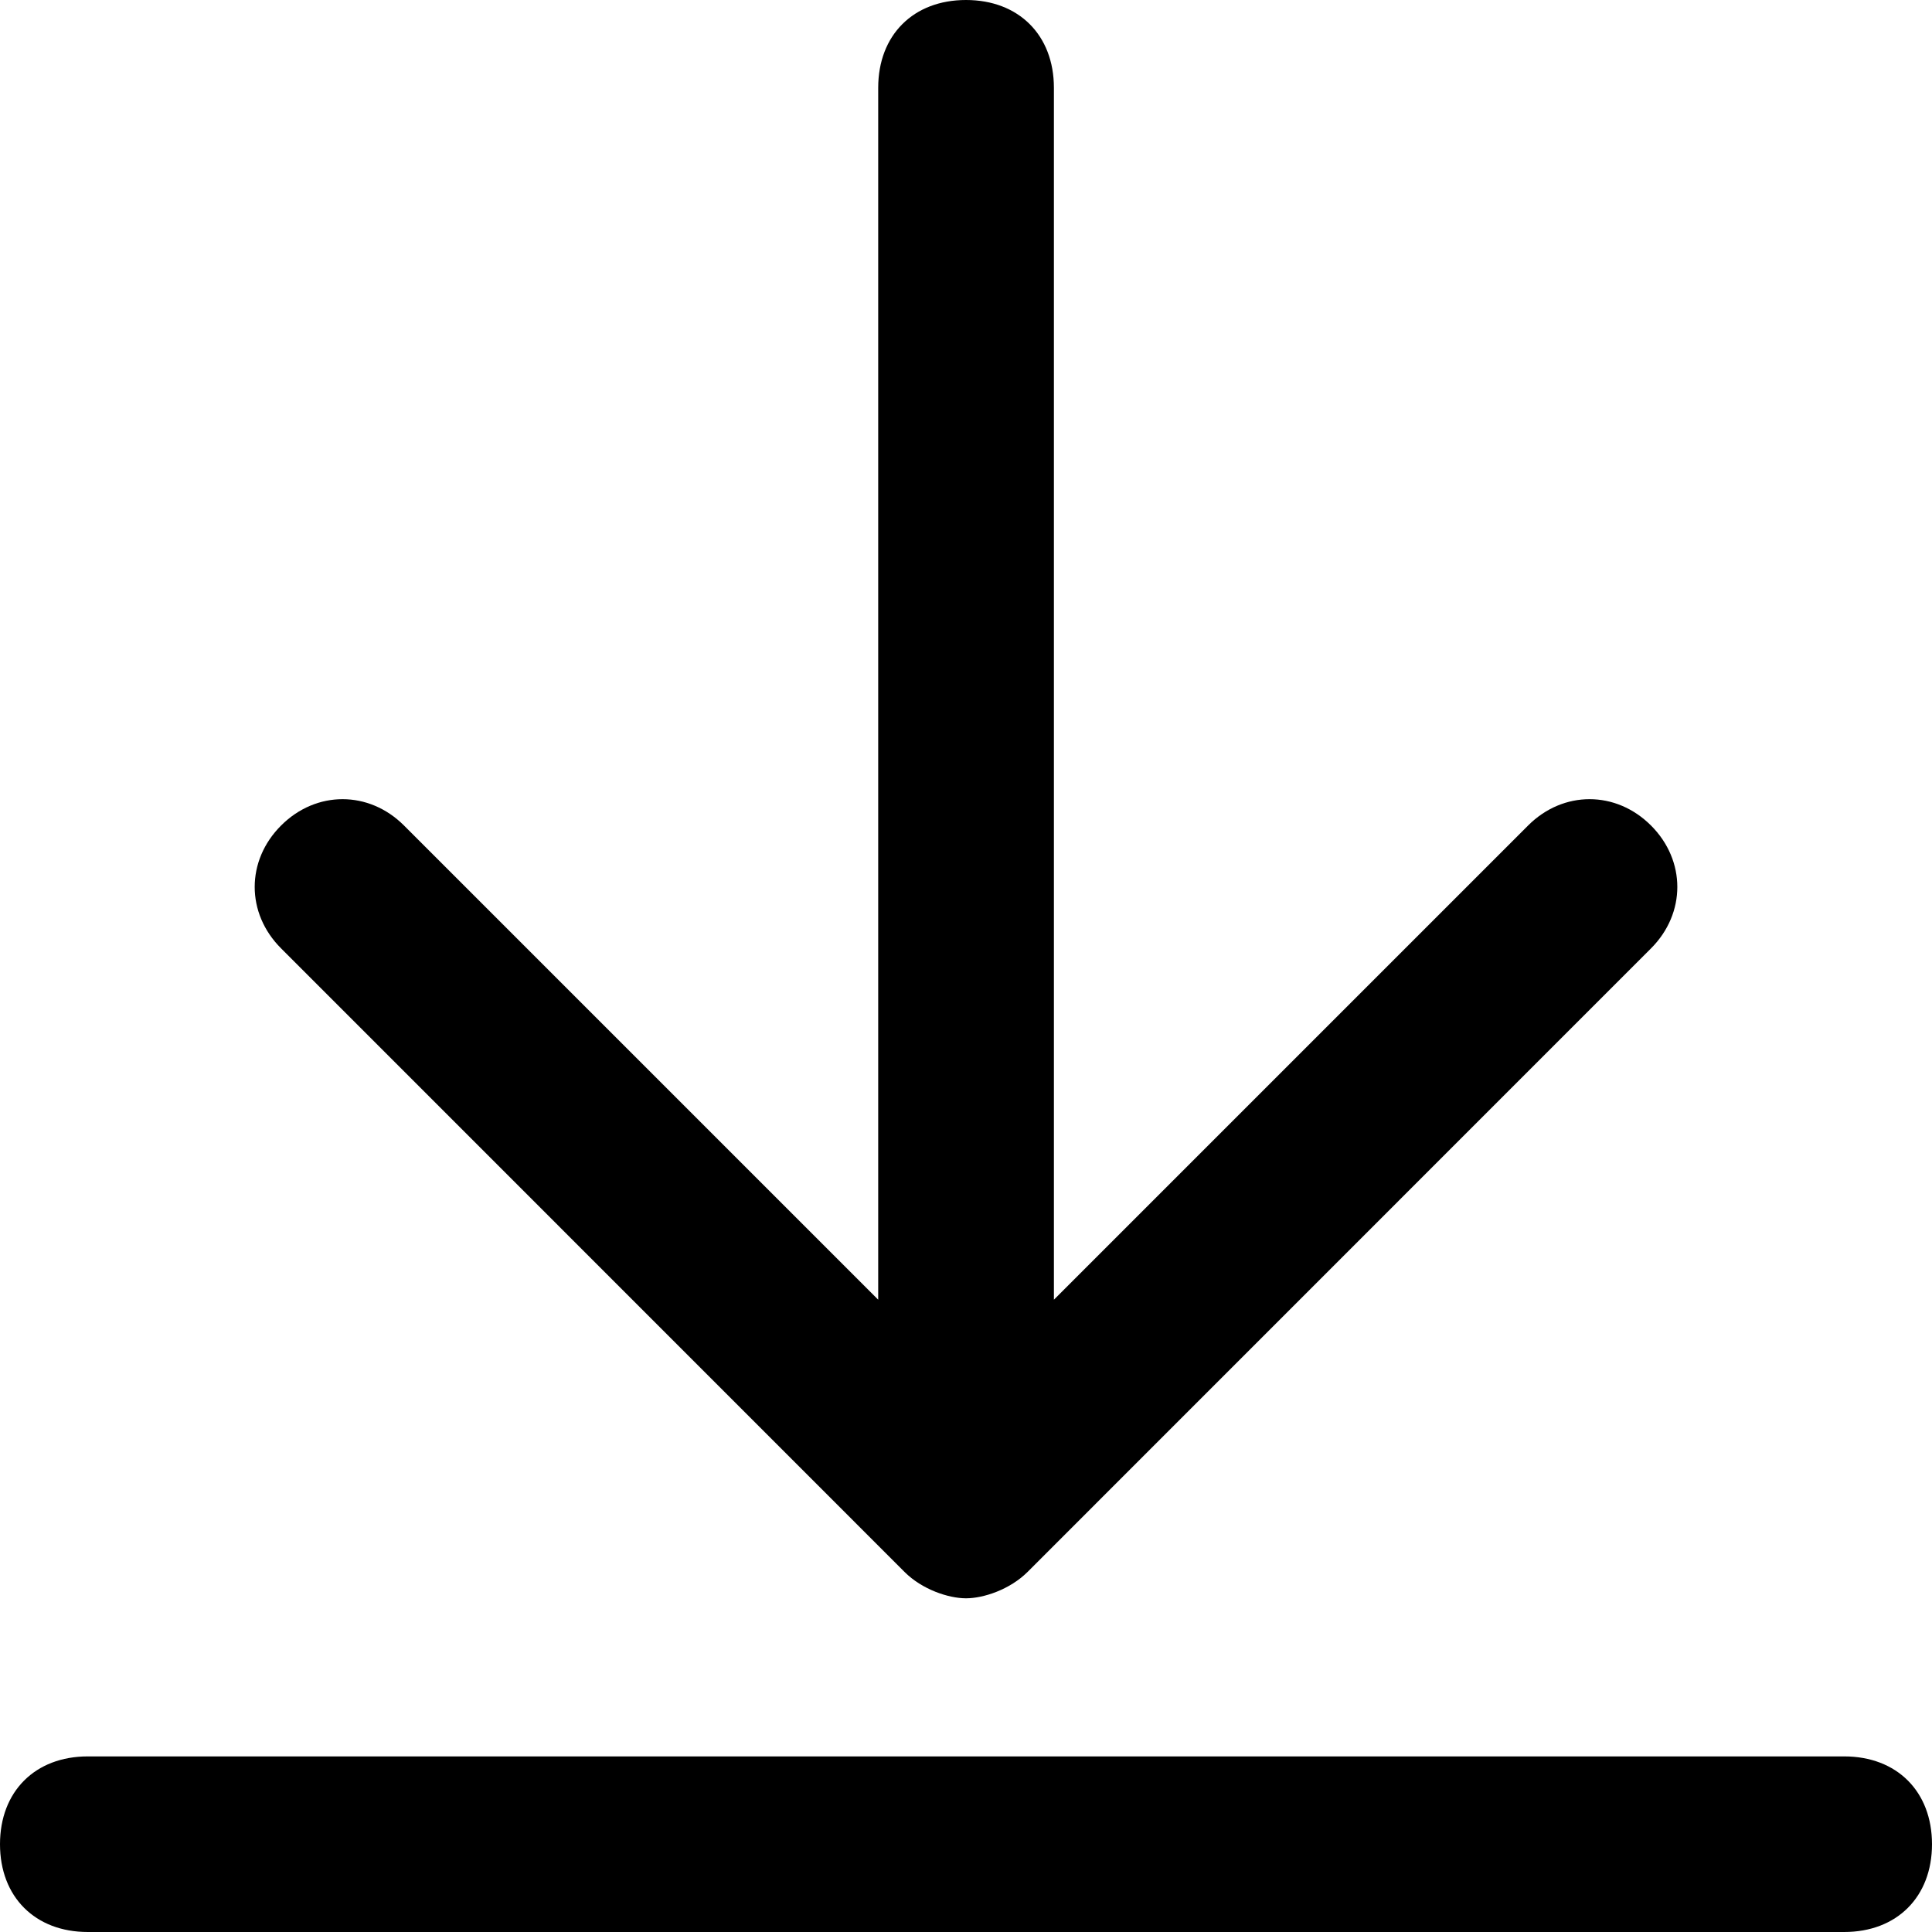
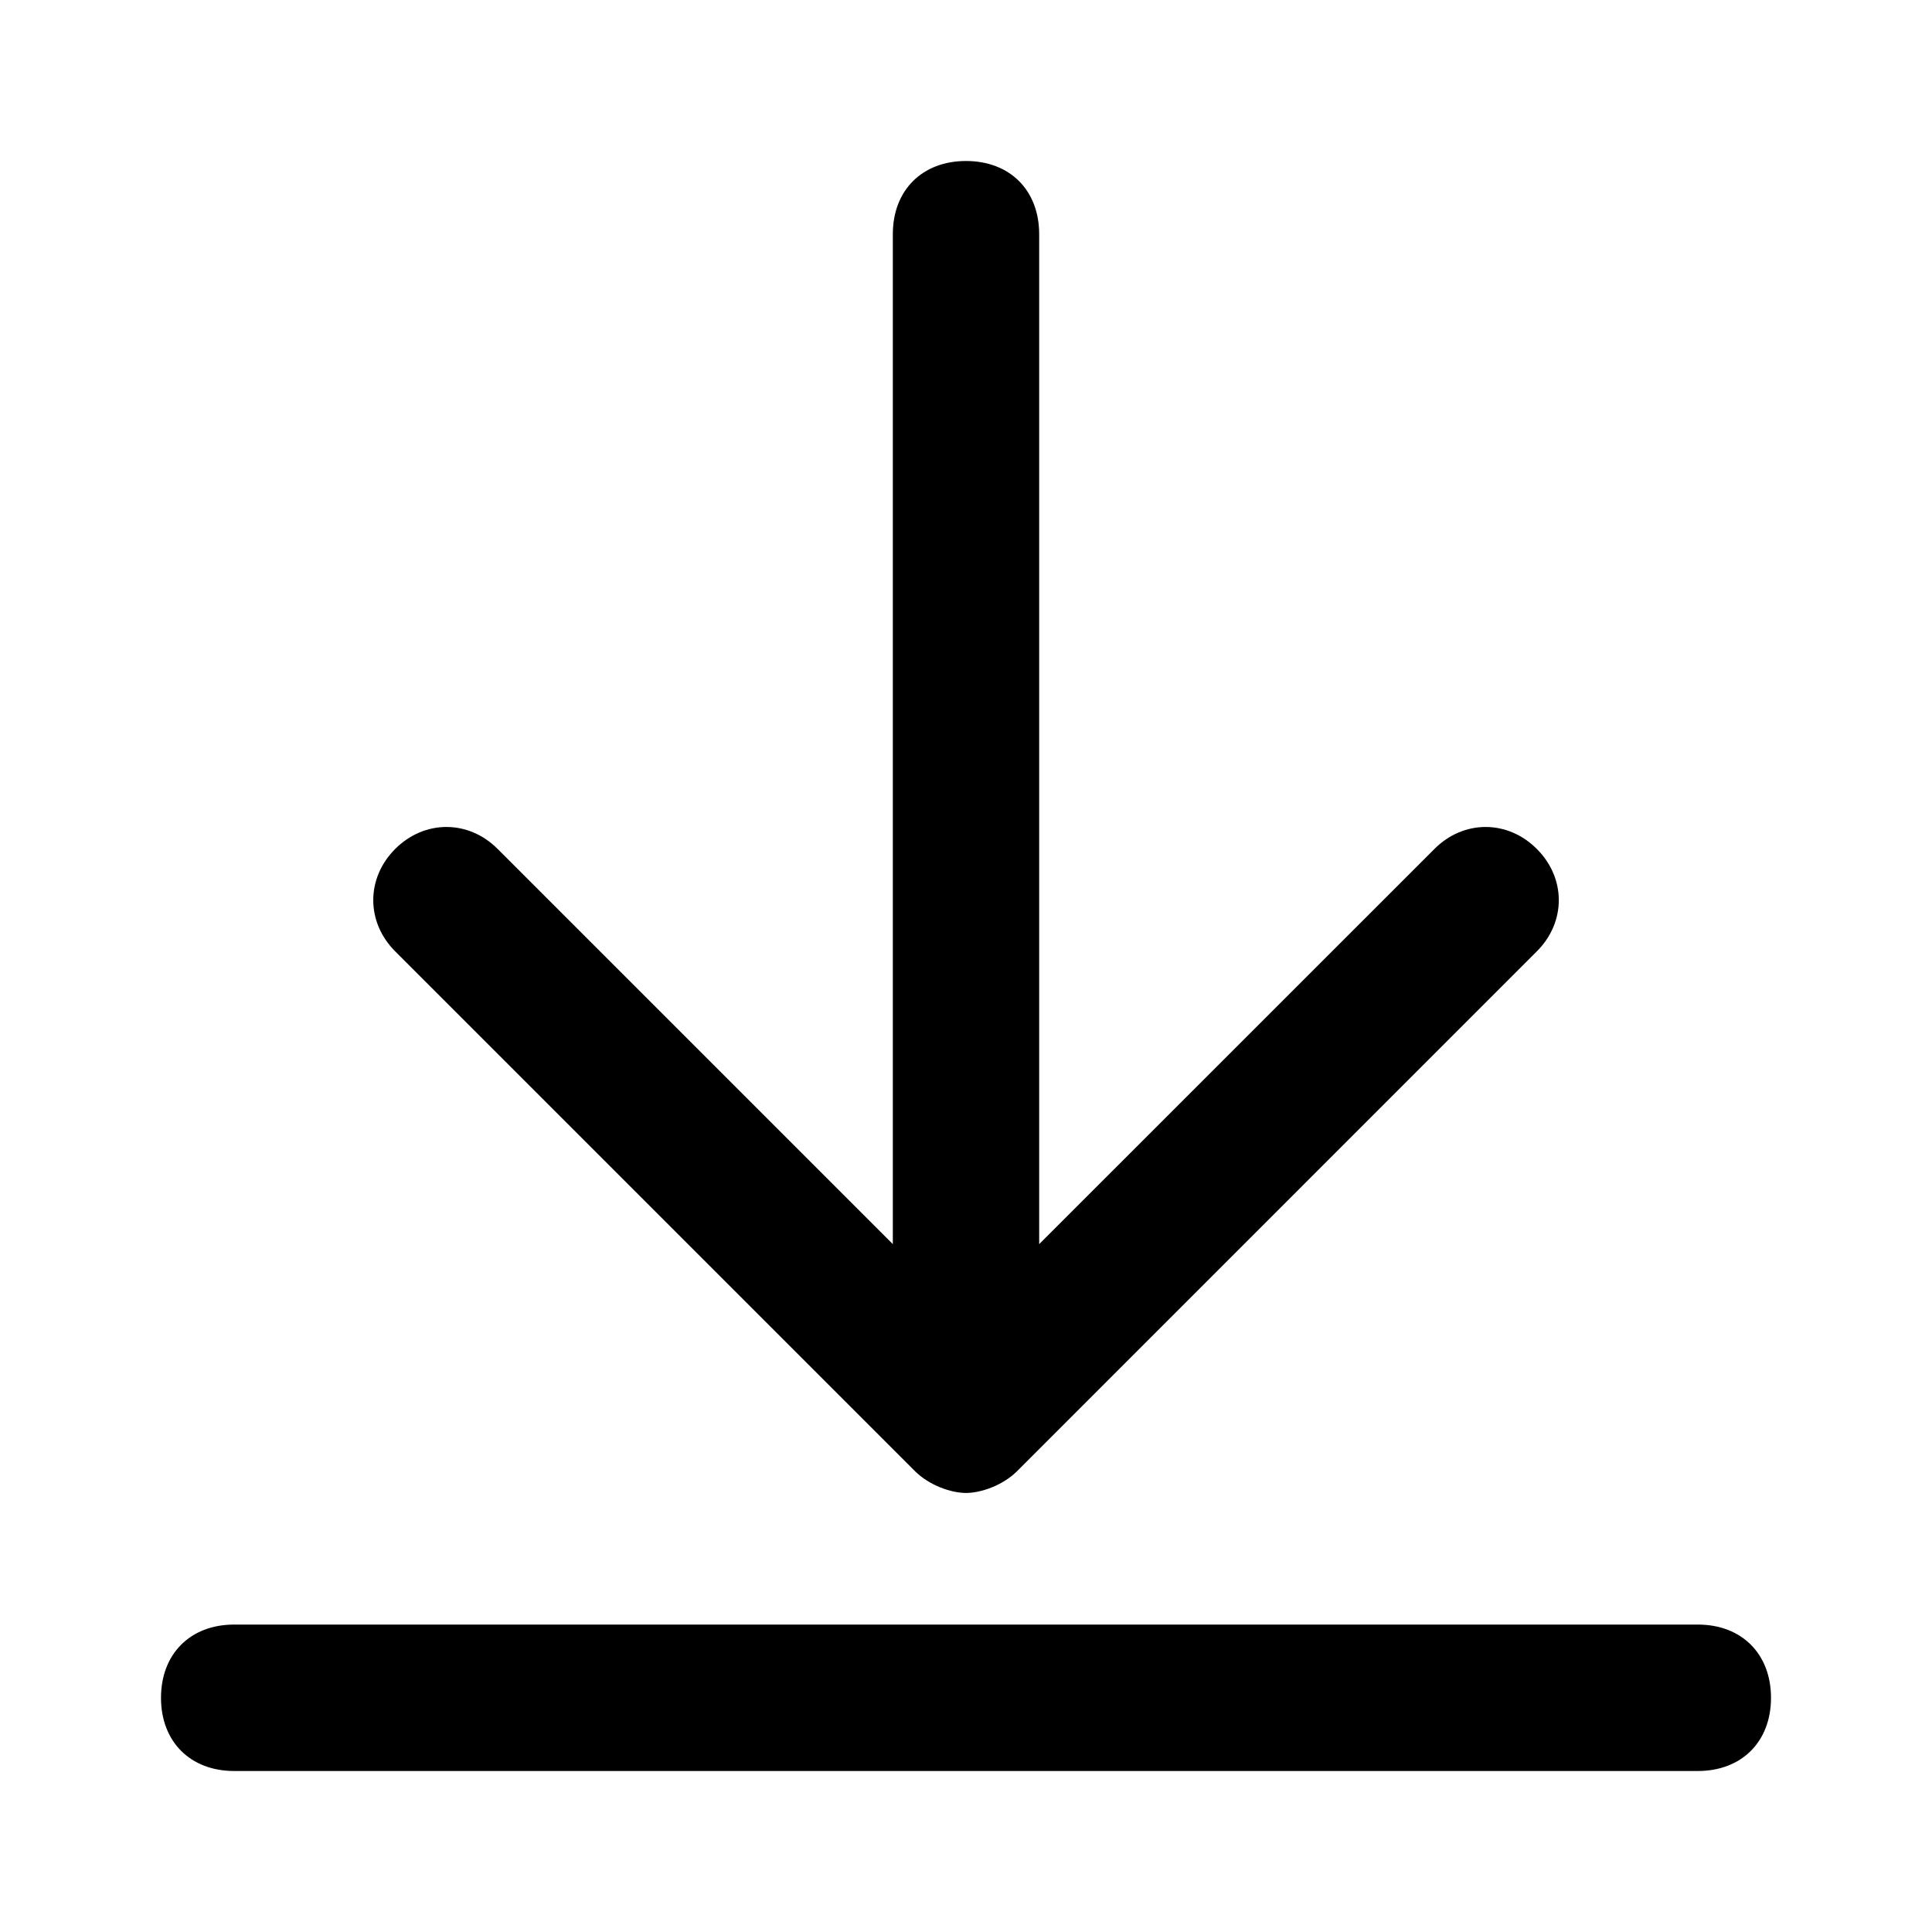
- <svg xmlns="http://www.w3.org/2000/svg" width="18" height="18" viewBox="0 0 18 18">
-   <path d="M17.182 16.364H0.818C0.327 16.364 0 16.691 0 17.182C0 17.673 0.327 18 0.818 18H17.182C17.673 18 18 17.673 18 17.182C18 16.691 17.673 16.364 17.182 16.364Z" />
-   <path d="M8.428 14.646C8.591 14.809 8.837 14.891 9 14.891C9.164 14.891 9.409 14.809 9.573 14.646L15.382 8.836C15.709 8.509 15.709 8.018 15.382 7.691C15.055 7.364 14.564 7.364 14.237 7.691L9.819 12.109V0.818C9.819 0.327 9.491 0 9 0C8.509 0 8.182 0.327 8.182 0.818V12.109L3.764 7.691C3.437 7.364 2.946 7.364 2.619 7.691C2.291 8.018 2.291 8.509 2.619 8.836L8.428 14.646Z" />
+ <svg xmlns="http://www.w3.org/2000/svg" viewBox="0 0 24 24">
+   <path d="M21.091 20.181H2.909C2.364 20.181 2 20.545 2 21.091C2 21.636 2.364 22 2.909 22H21.091C21.636 22 22 21.636 22 21.091C22 20.545 21.636 20.181 21.091 20.181Z" />
+   <path d="M11.364 18.273C11.546 18.455 11.819 18.546 12 18.546C12.182 18.546 12.455 18.455 12.637 18.273L19.091 11.818C19.455 11.455 19.455 10.909 19.091 10.546C18.728 10.182 18.182 10.182 17.819 10.546L12.909 15.455V2.909C12.909 2.364 12.546 2 12 2C11.455 2 11.091 2.364 11.091 2.909V15.455L6.182 10.546C5.819 10.182 5.273 10.182 4.909 10.546C4.546 10.909 4.546 11.455 4.909 11.818L11.364 18.273Z" />
</svg>
